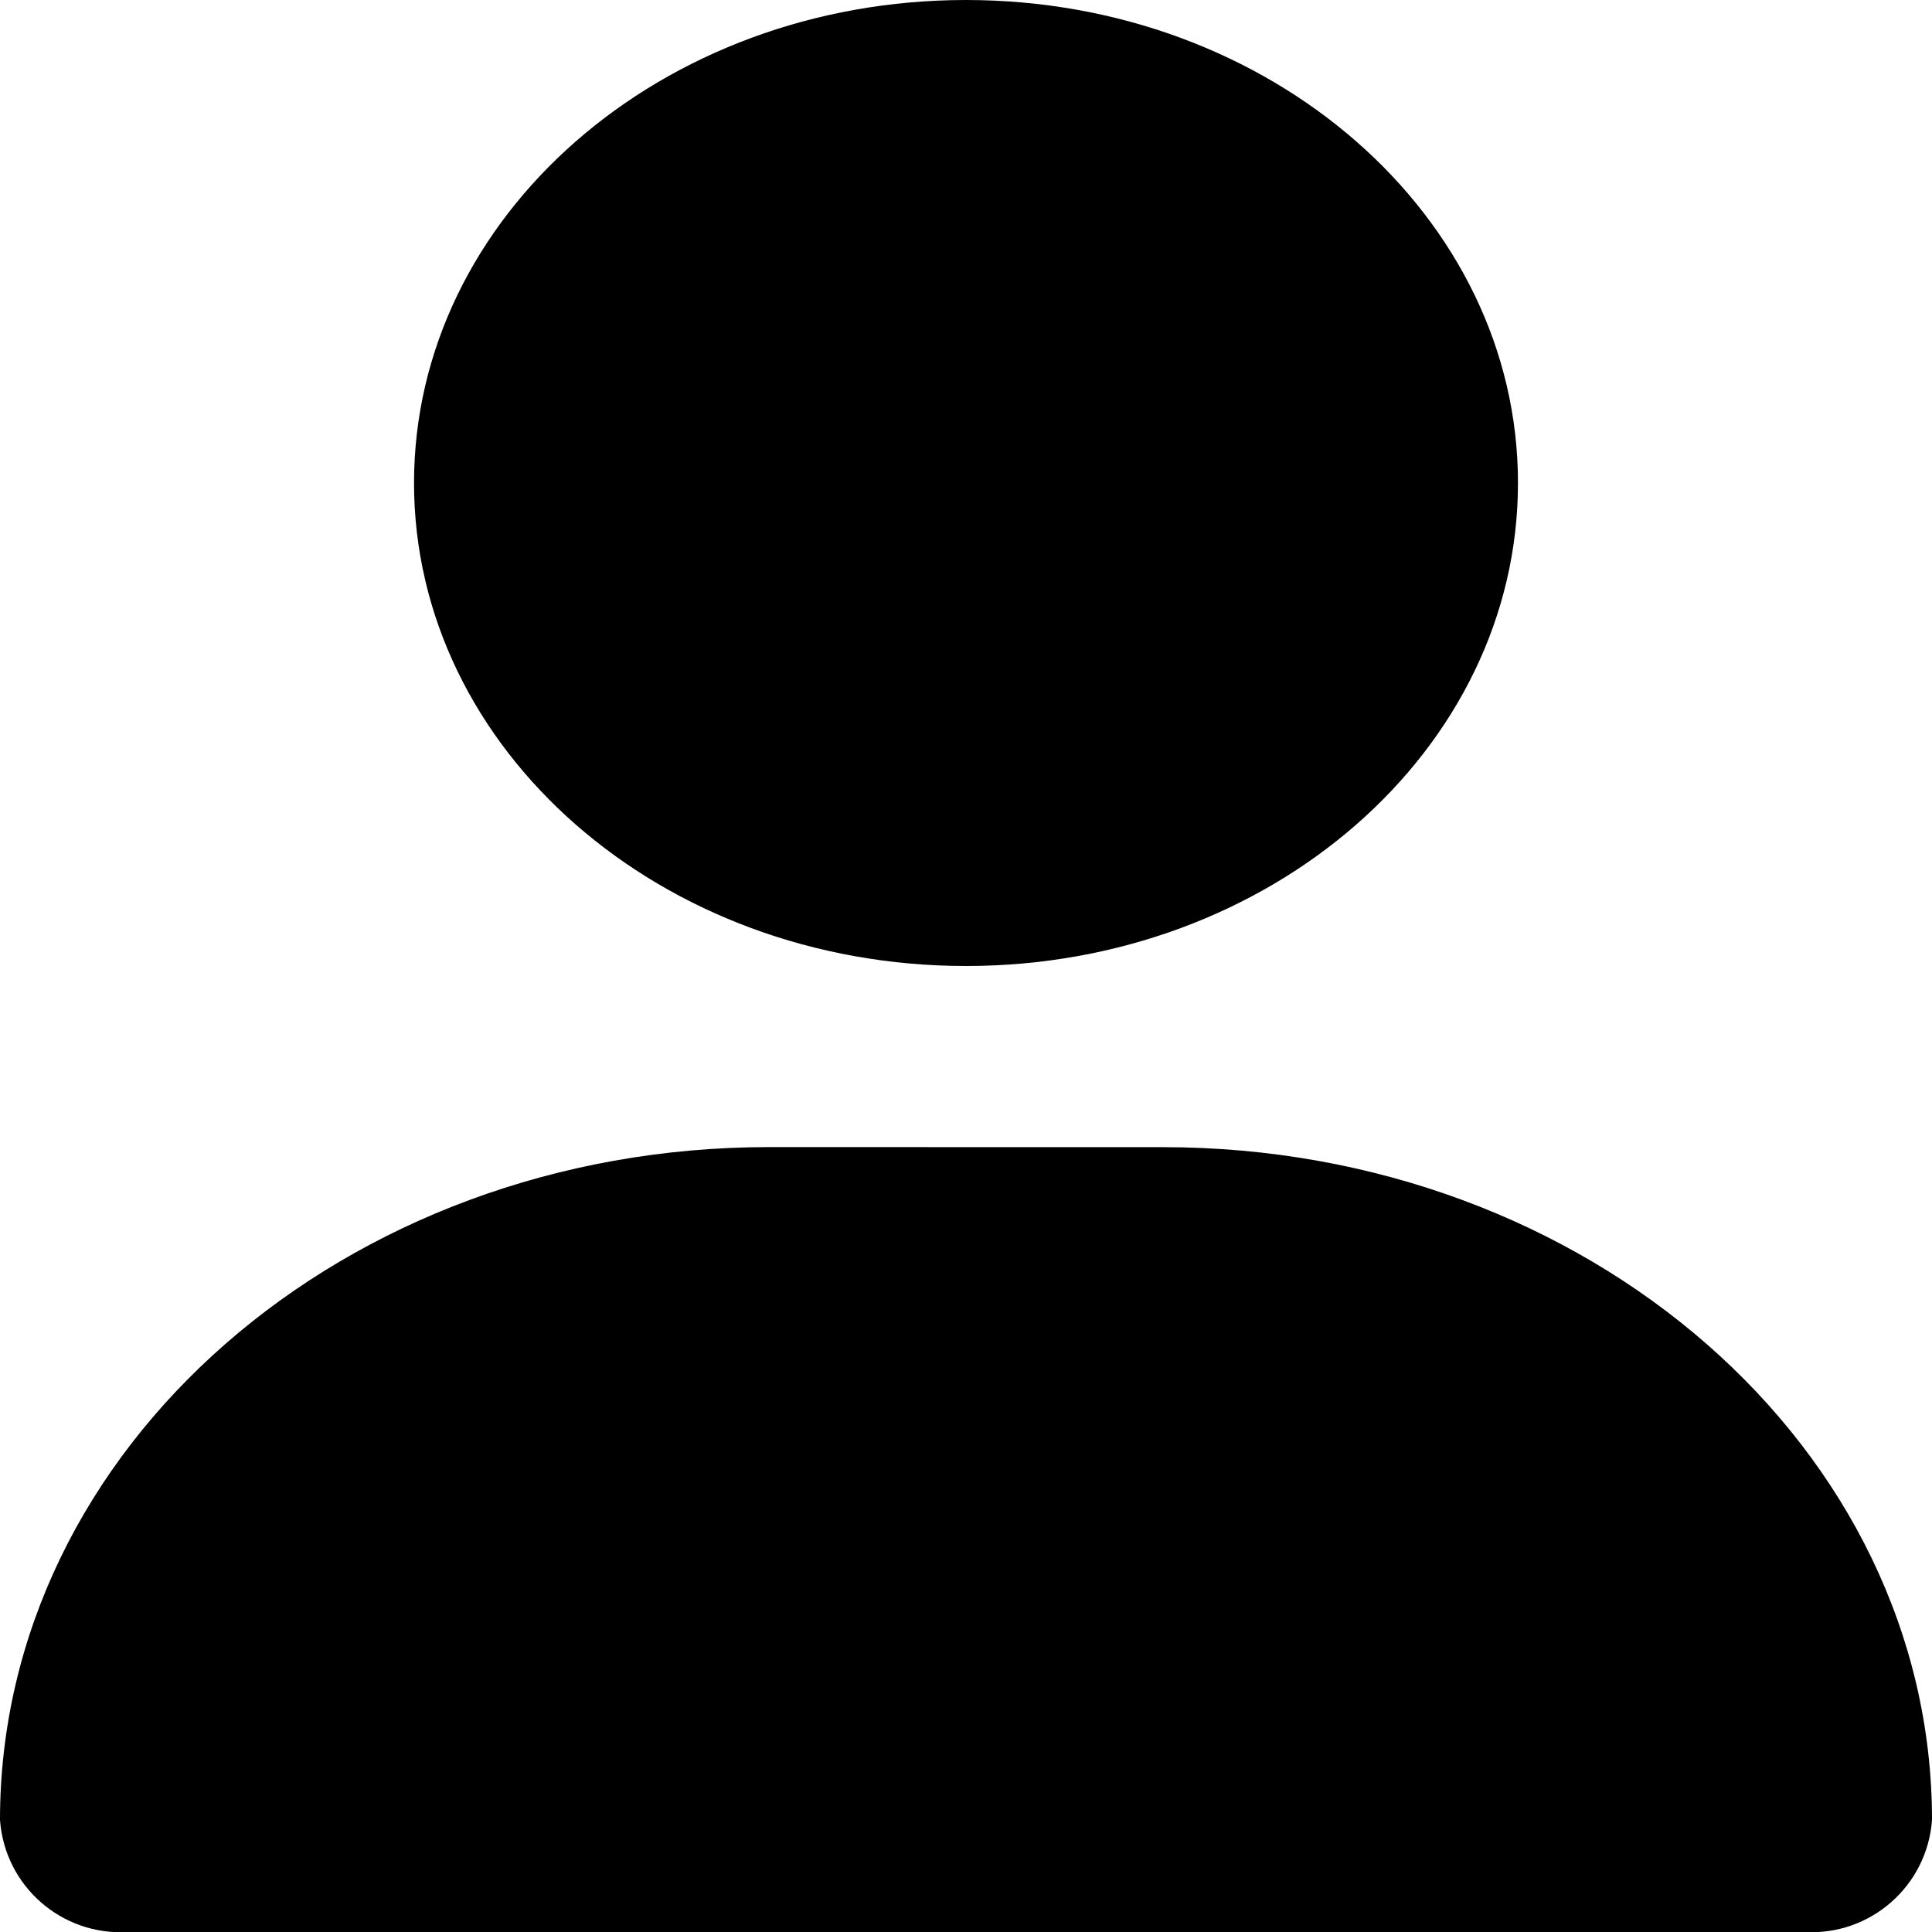
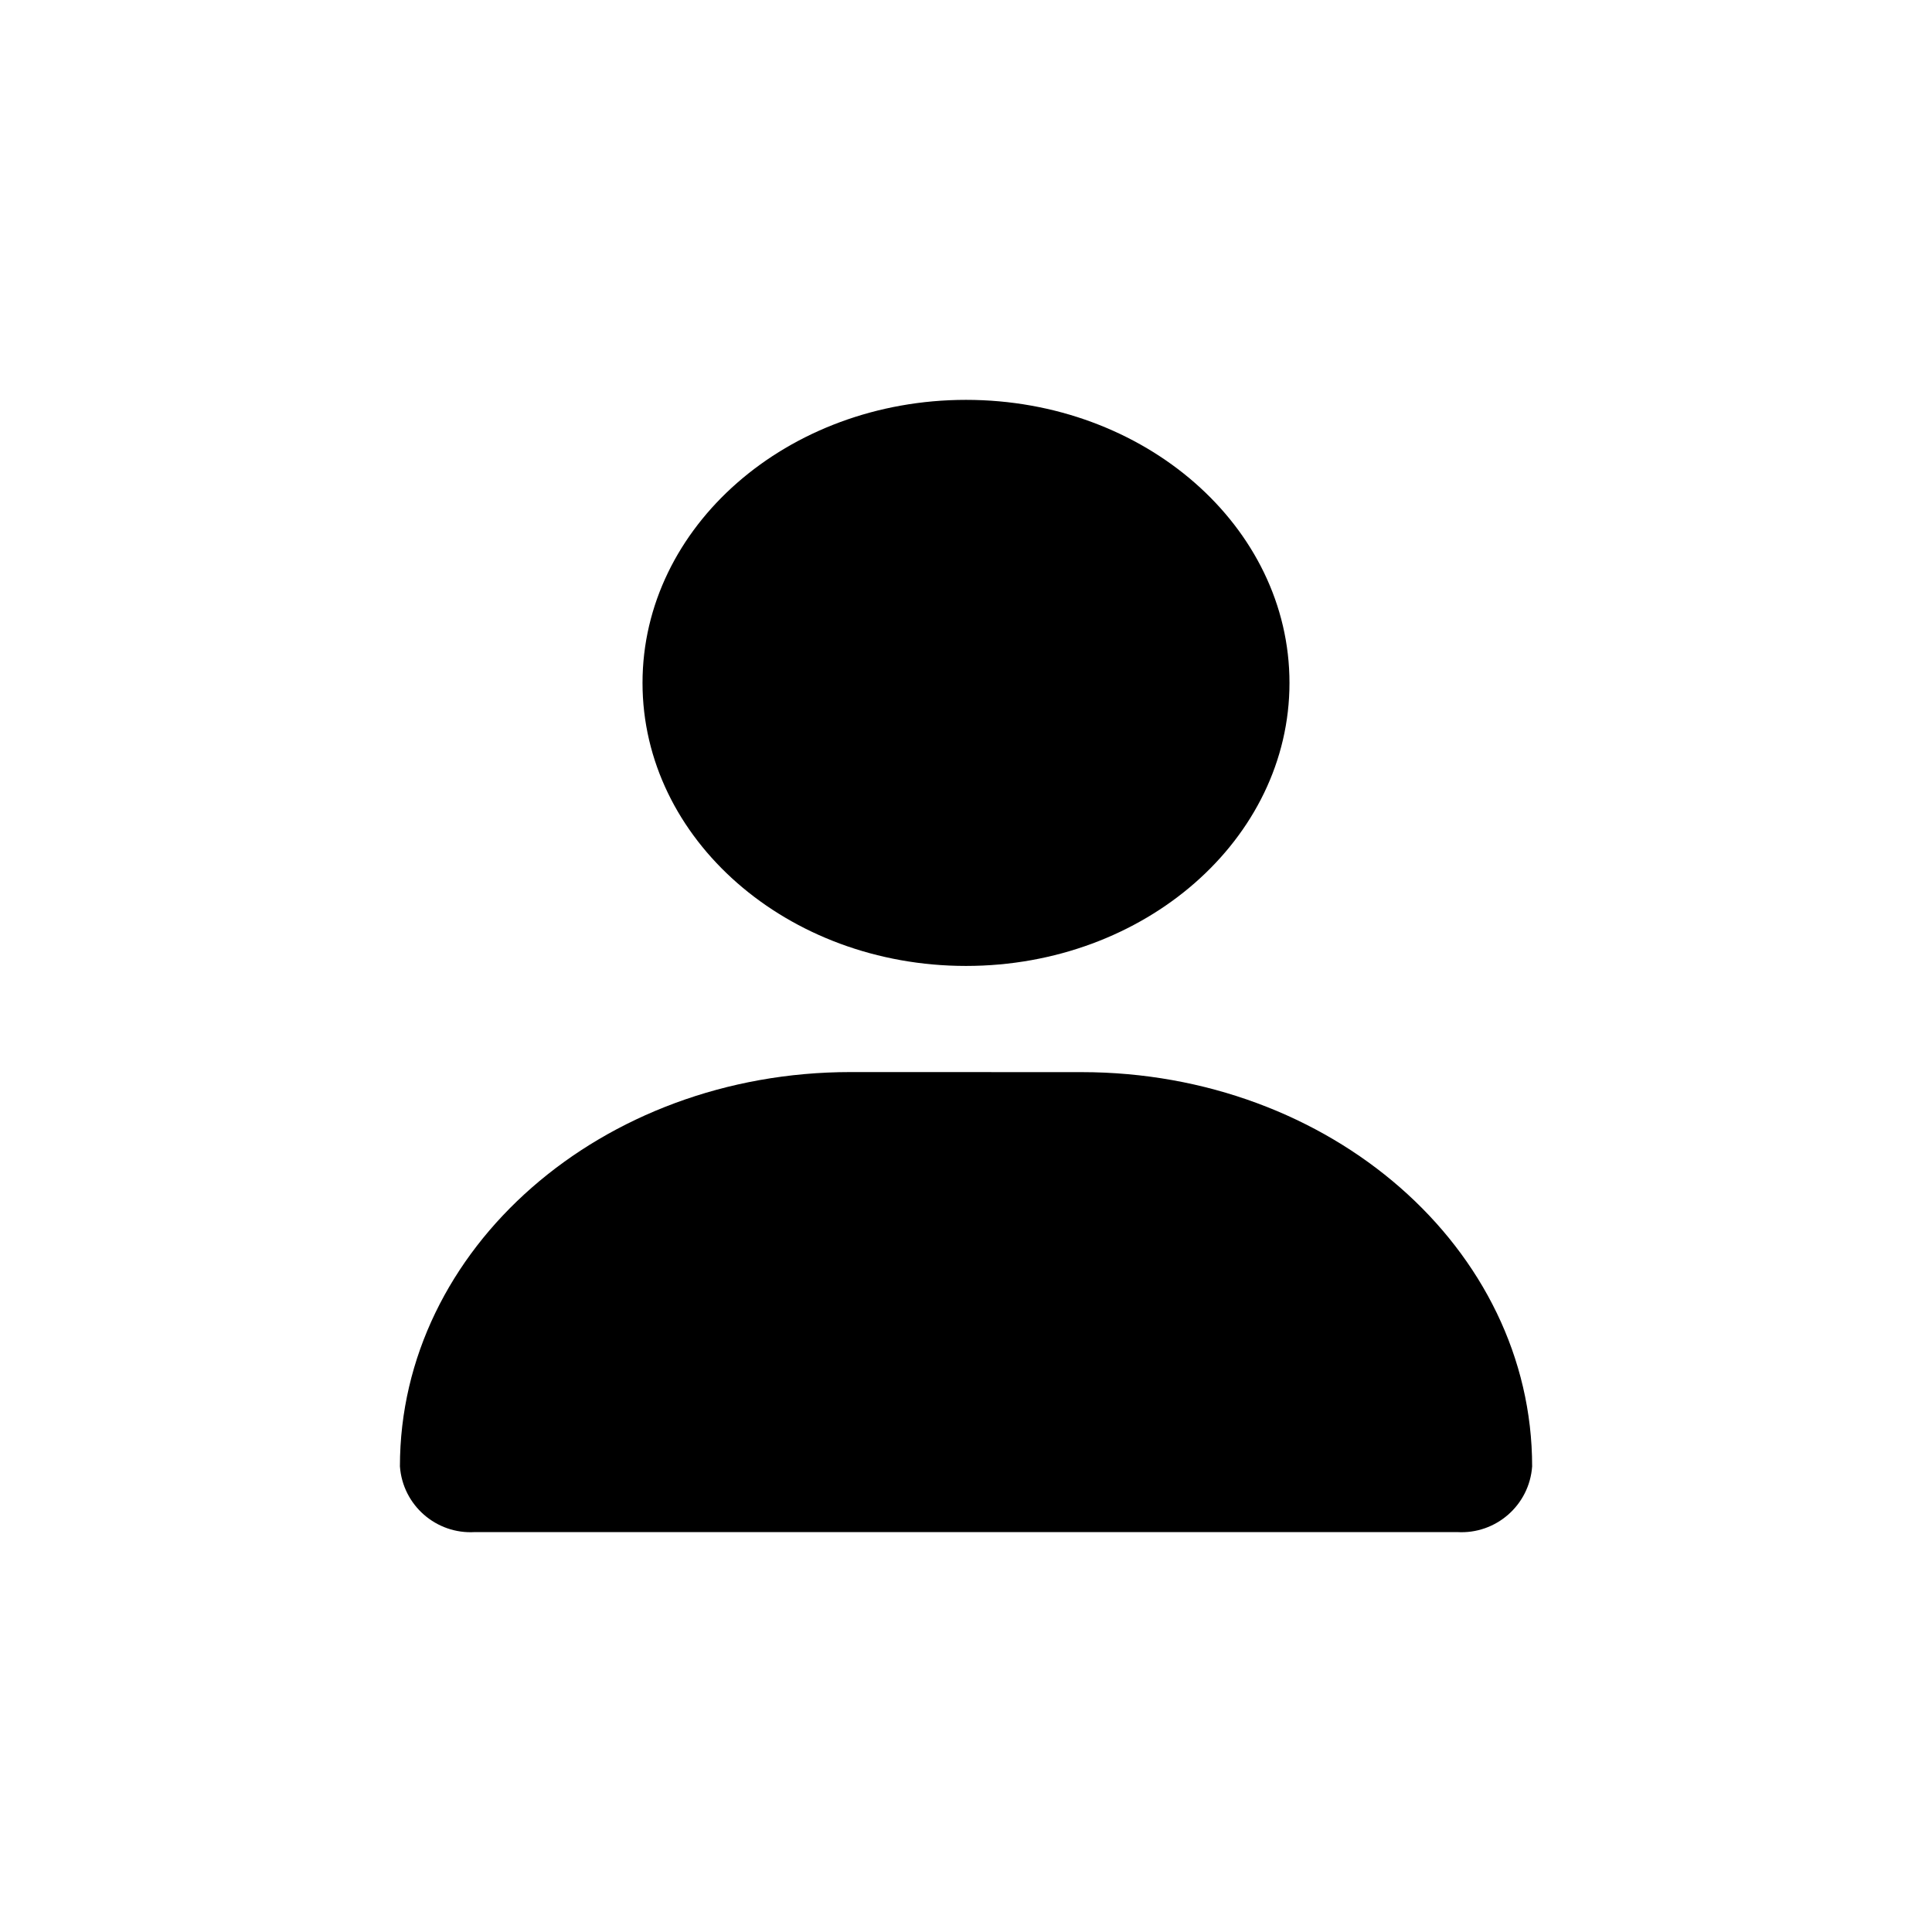
- <svg xmlns="http://www.w3.org/2000/svg" viewBox="0 0 30 30" fill="currentColor">
-   <path id="Pfad_8" data-name="Pfad 8" d="M15,15c4.734,0,8.571-3.358,8.571-7.5S19.734,0,15,0,6.429,3.358,6.429,7.5,10.266,15,15,15Zm-3.06,2.812C5.344,17.812,0,22.488,0,28.26A1.877,1.877,0,0,0,1.989,30H28.011A1.877,1.877,0,0,0,30,28.26c0-5.771-5.344-10.447-11.94-10.447Z" />
+ <svg xmlns="http://www.w3.org/2000/svg" viewBox="0 0 30 30" fill="currentColor" version="1.1" id="svg1">
+   <defs id="defs1" />
+   <path id="Pfad_8" data-name="Pfad 8" d="m 15,14.999 c 2.774,0 5.023,-1.968 5.023,-4.395 0,-2.427 -2.249,-4.395 -5.023,-4.395 -2.774,0 -5.023,1.968 -5.023,4.395 0,2.427 2.249,4.395 5.023,4.395 z m -1.793,1.648 c -3.865,0 -6.997,2.74 -6.997,6.123 a 1.1,1.1 0 0 0 1.166,1.02 H 22.625 a 1.1,1.1 0 0 0 1.166,-1.02 c 0,-3.382 -3.132,-6.122 -6.997,-6.122 z" style="stroke-width:0.586" />
</svg>
